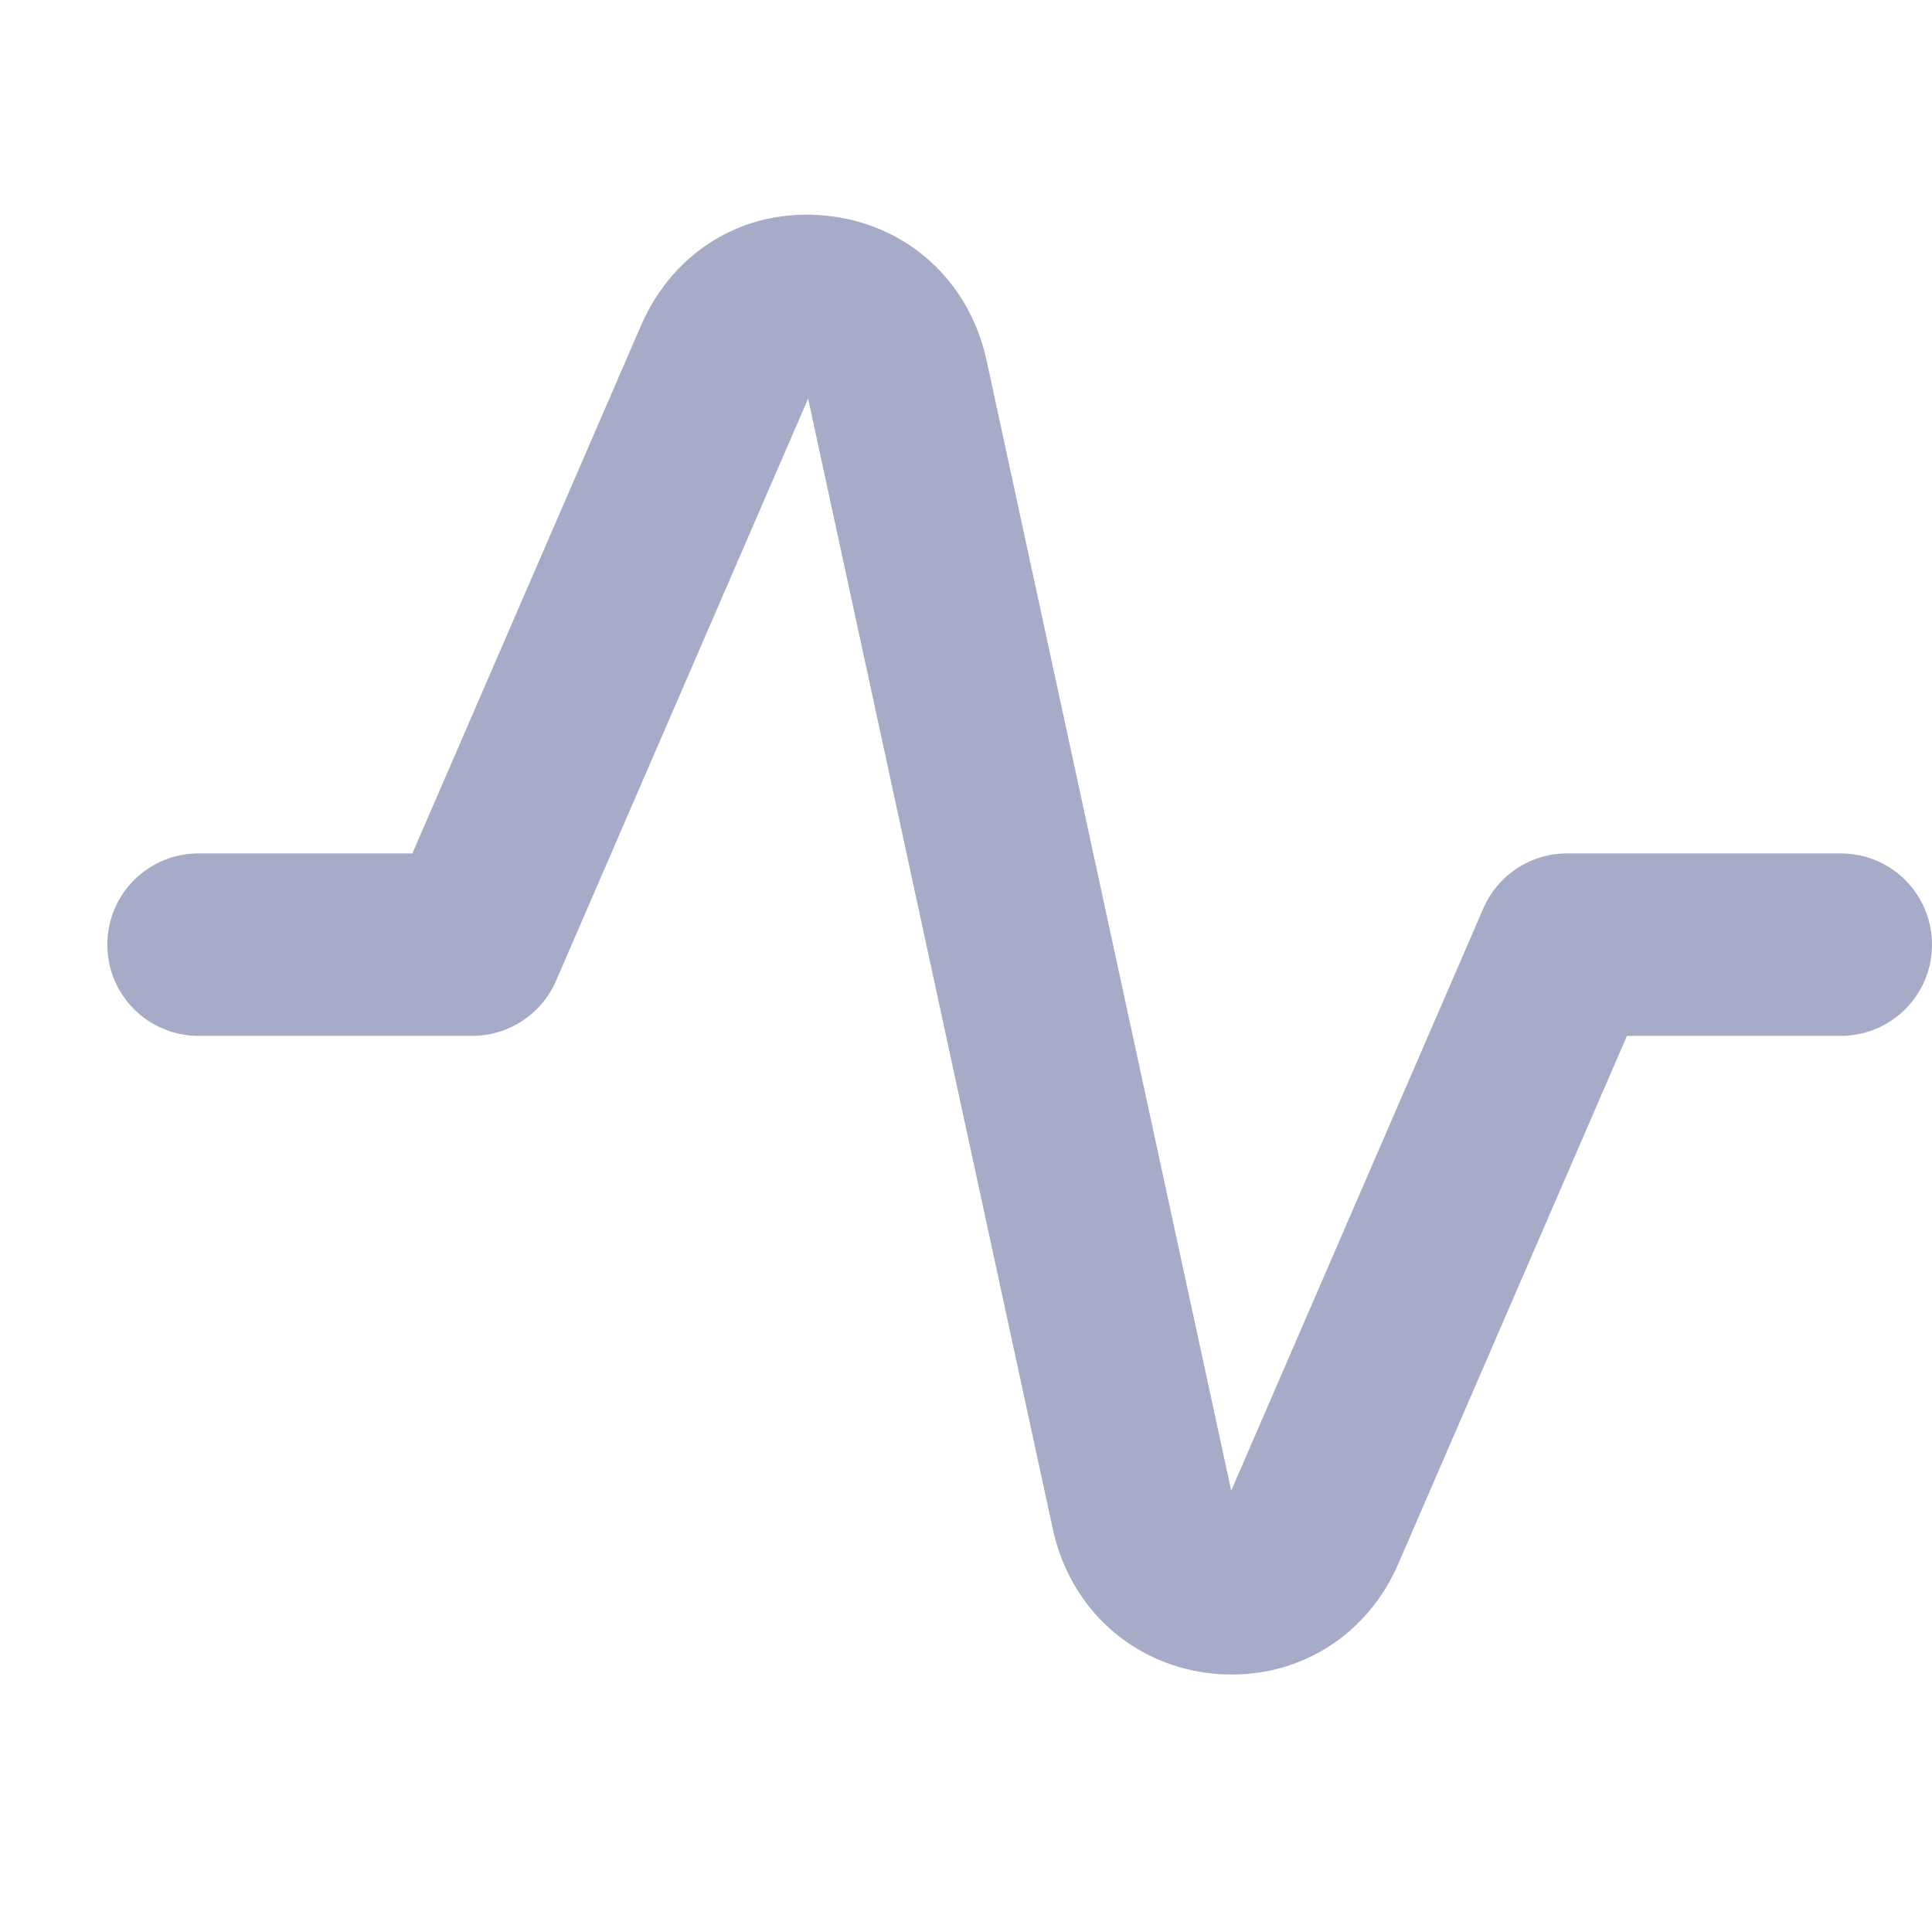
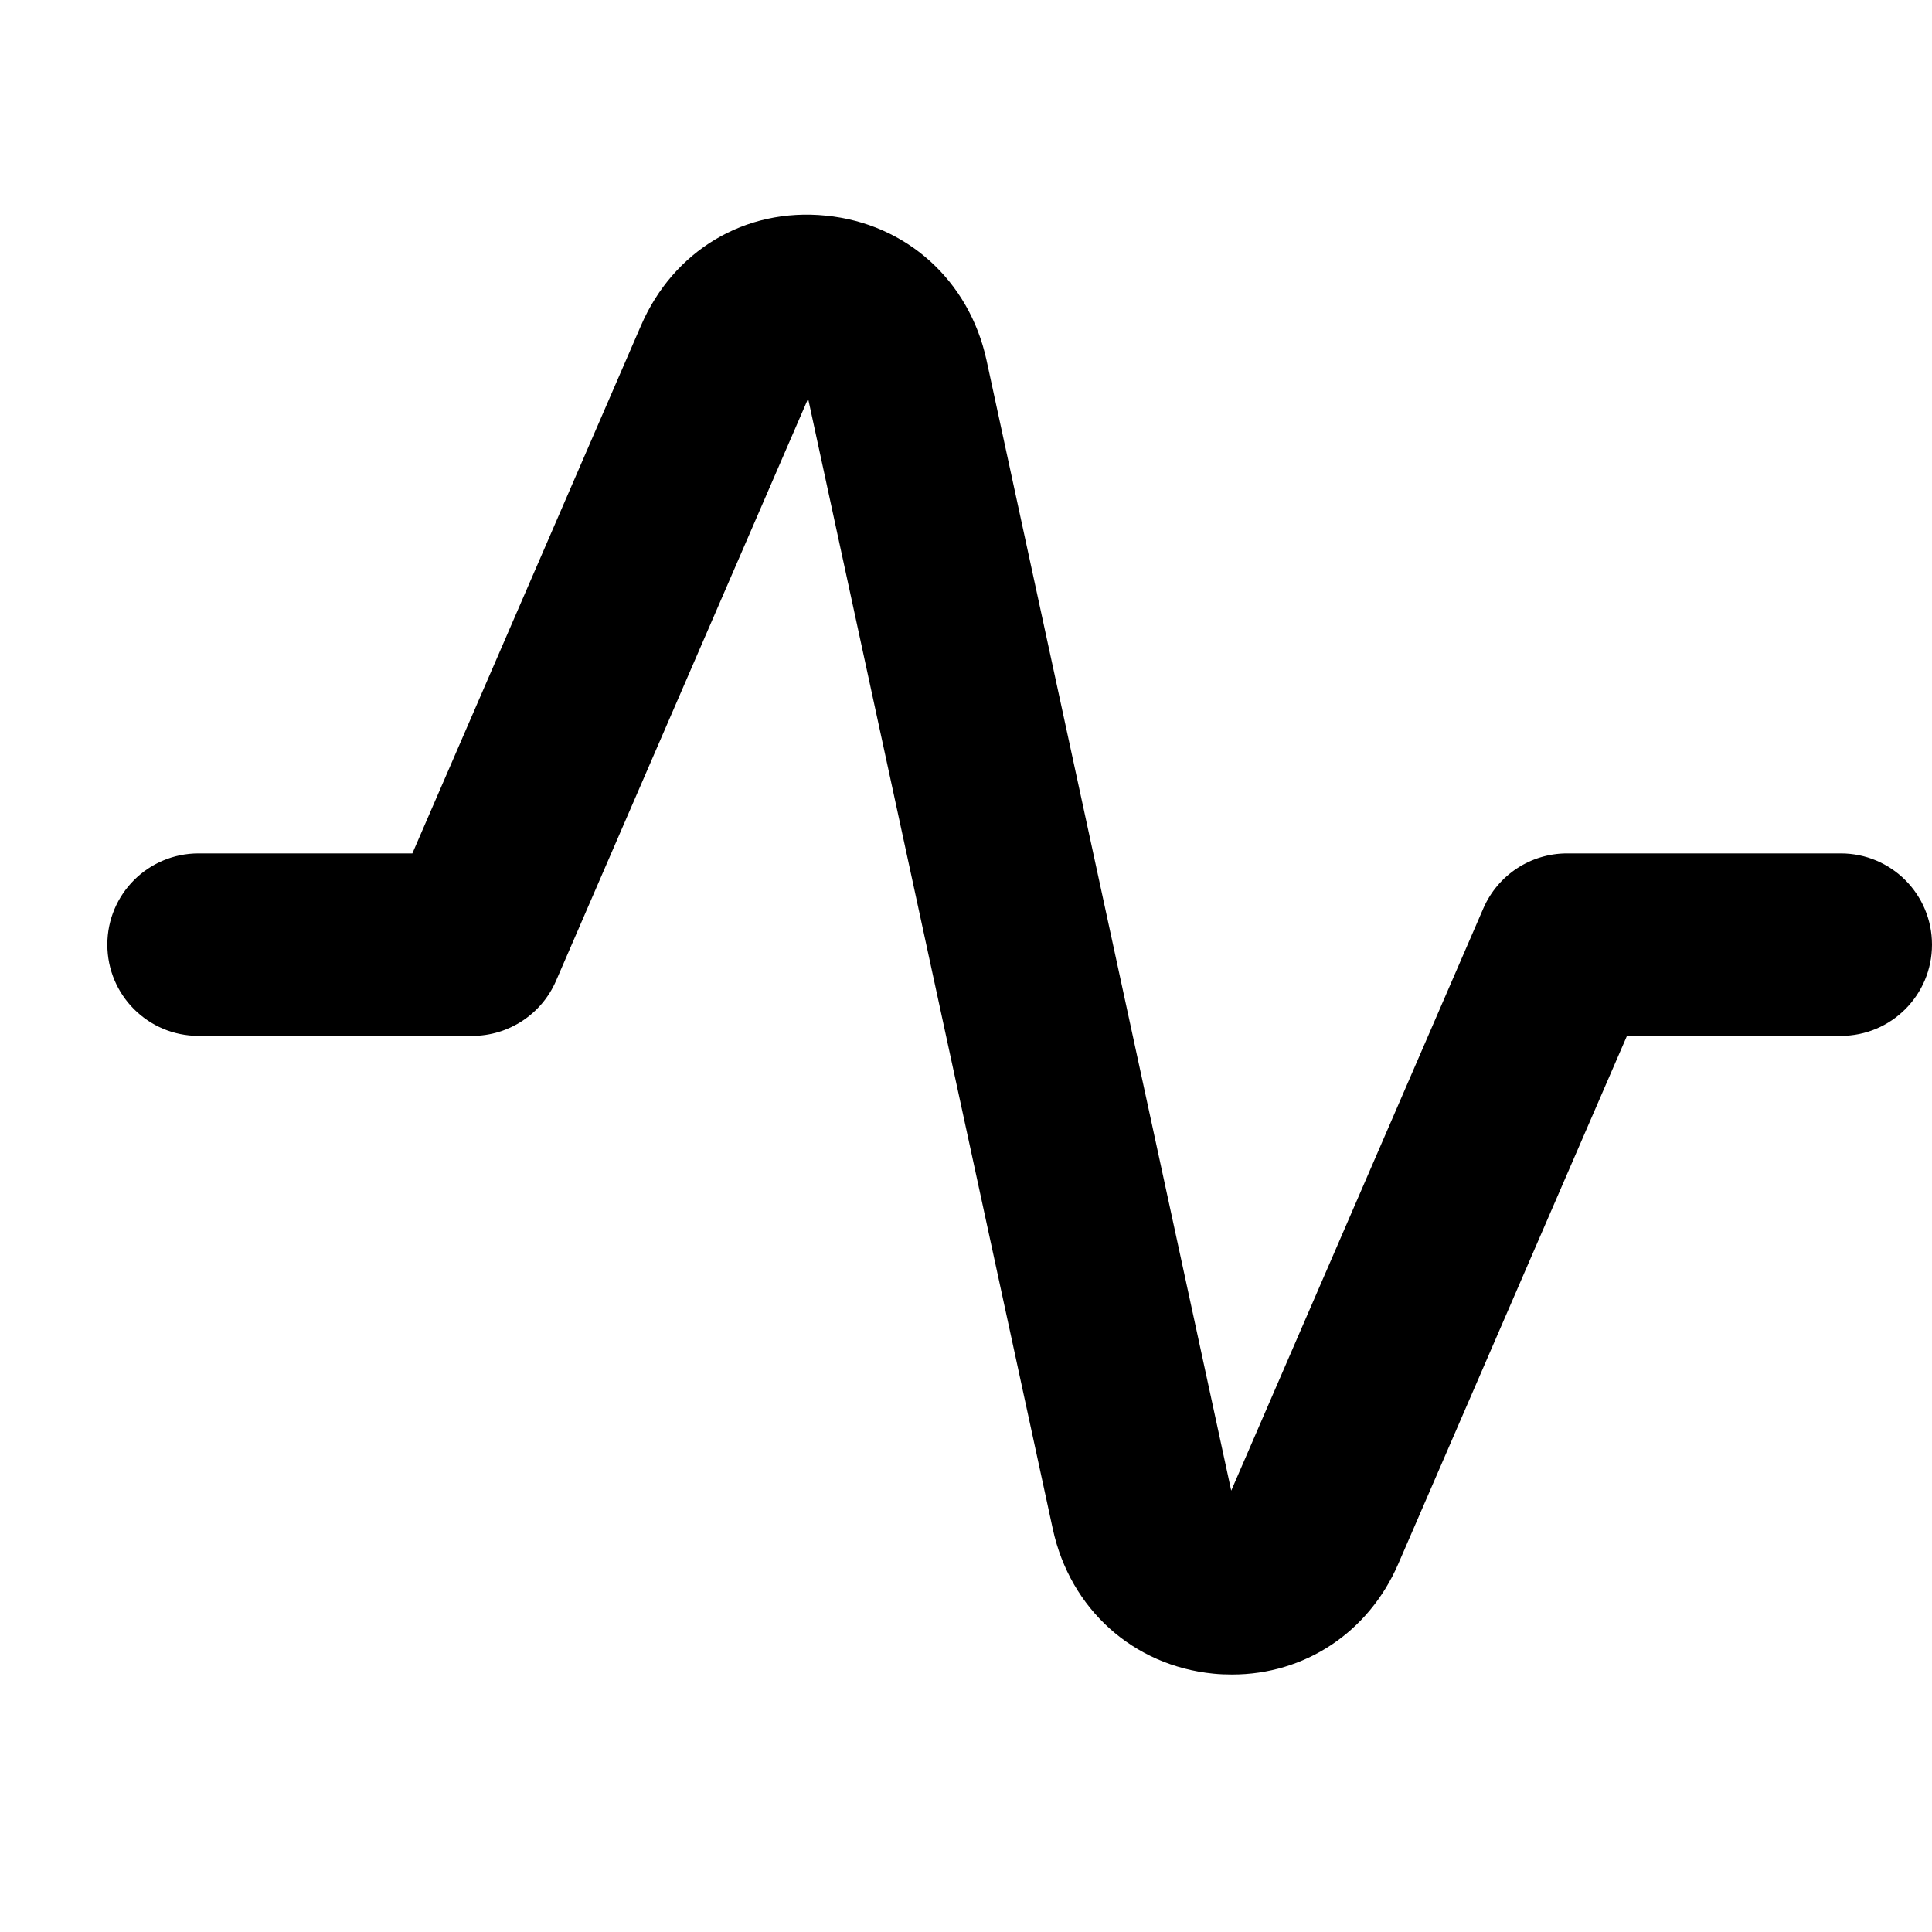
- <svg xmlns="http://www.w3.org/2000/svg" width="18" height="18" viewBox="0 0 18 18" fill="none">
-   <path fill-rule="evenodd" clip-rule="evenodd" d="M11.48 15.601C11.423 15.601 11.364 15.599 11.305 15.593C10.557 15.519 9.971 14.991 9.809 14.247L7.529 3.714L5.18 9.139C5.045 9.45 4.738 9.651 4.4 9.651H1.85C1.38 9.651 1 9.271 1 8.801C1 8.331 1.38 7.951 1.85 7.951H3.842L5.973 3.031C6.274 2.337 6.939 1.933 7.695 2.009C8.443 2.083 9.029 2.611 9.191 3.355L11.471 13.888L13.82 8.463C13.955 8.152 14.261 7.951 14.6 7.951H17.15C17.62 7.951 18 8.331 18 8.801C18 9.271 17.62 9.651 17.15 9.651H15.158L13.027 14.571C12.75 15.211 12.154 15.601 11.48 15.601" fill="#A6ABC8" />
+ <svg xmlns="http://www.w3.org/2000/svg" width="current" height="current" viewBox="0 0 18 18" fill="currentColor">
+   <path fill-rule="evenodd" clip-rule="evenodd" d="M11.48 15.601C11.423 15.601 11.364 15.599 11.305 15.593C10.557 15.519 9.971 14.991 9.809 14.247L7.529 3.714L5.18 9.139C5.045 9.45 4.738 9.651 4.4 9.651H1.85C1.38 9.651 1 9.271 1 8.801C1 8.331 1.38 7.951 1.85 7.951H3.842L5.973 3.031C6.274 2.337 6.939 1.933 7.695 2.009C8.443 2.083 9.029 2.611 9.191 3.355L11.471 13.888L13.82 8.463C13.955 8.152 14.261 7.951 14.6 7.951H17.15C17.62 7.951 18 8.331 18 8.801C18 9.271 17.62 9.651 17.15 9.651H15.158L13.027 14.571C12.75 15.211 12.154 15.601 11.48 15.601" fill="current" />
</svg>
